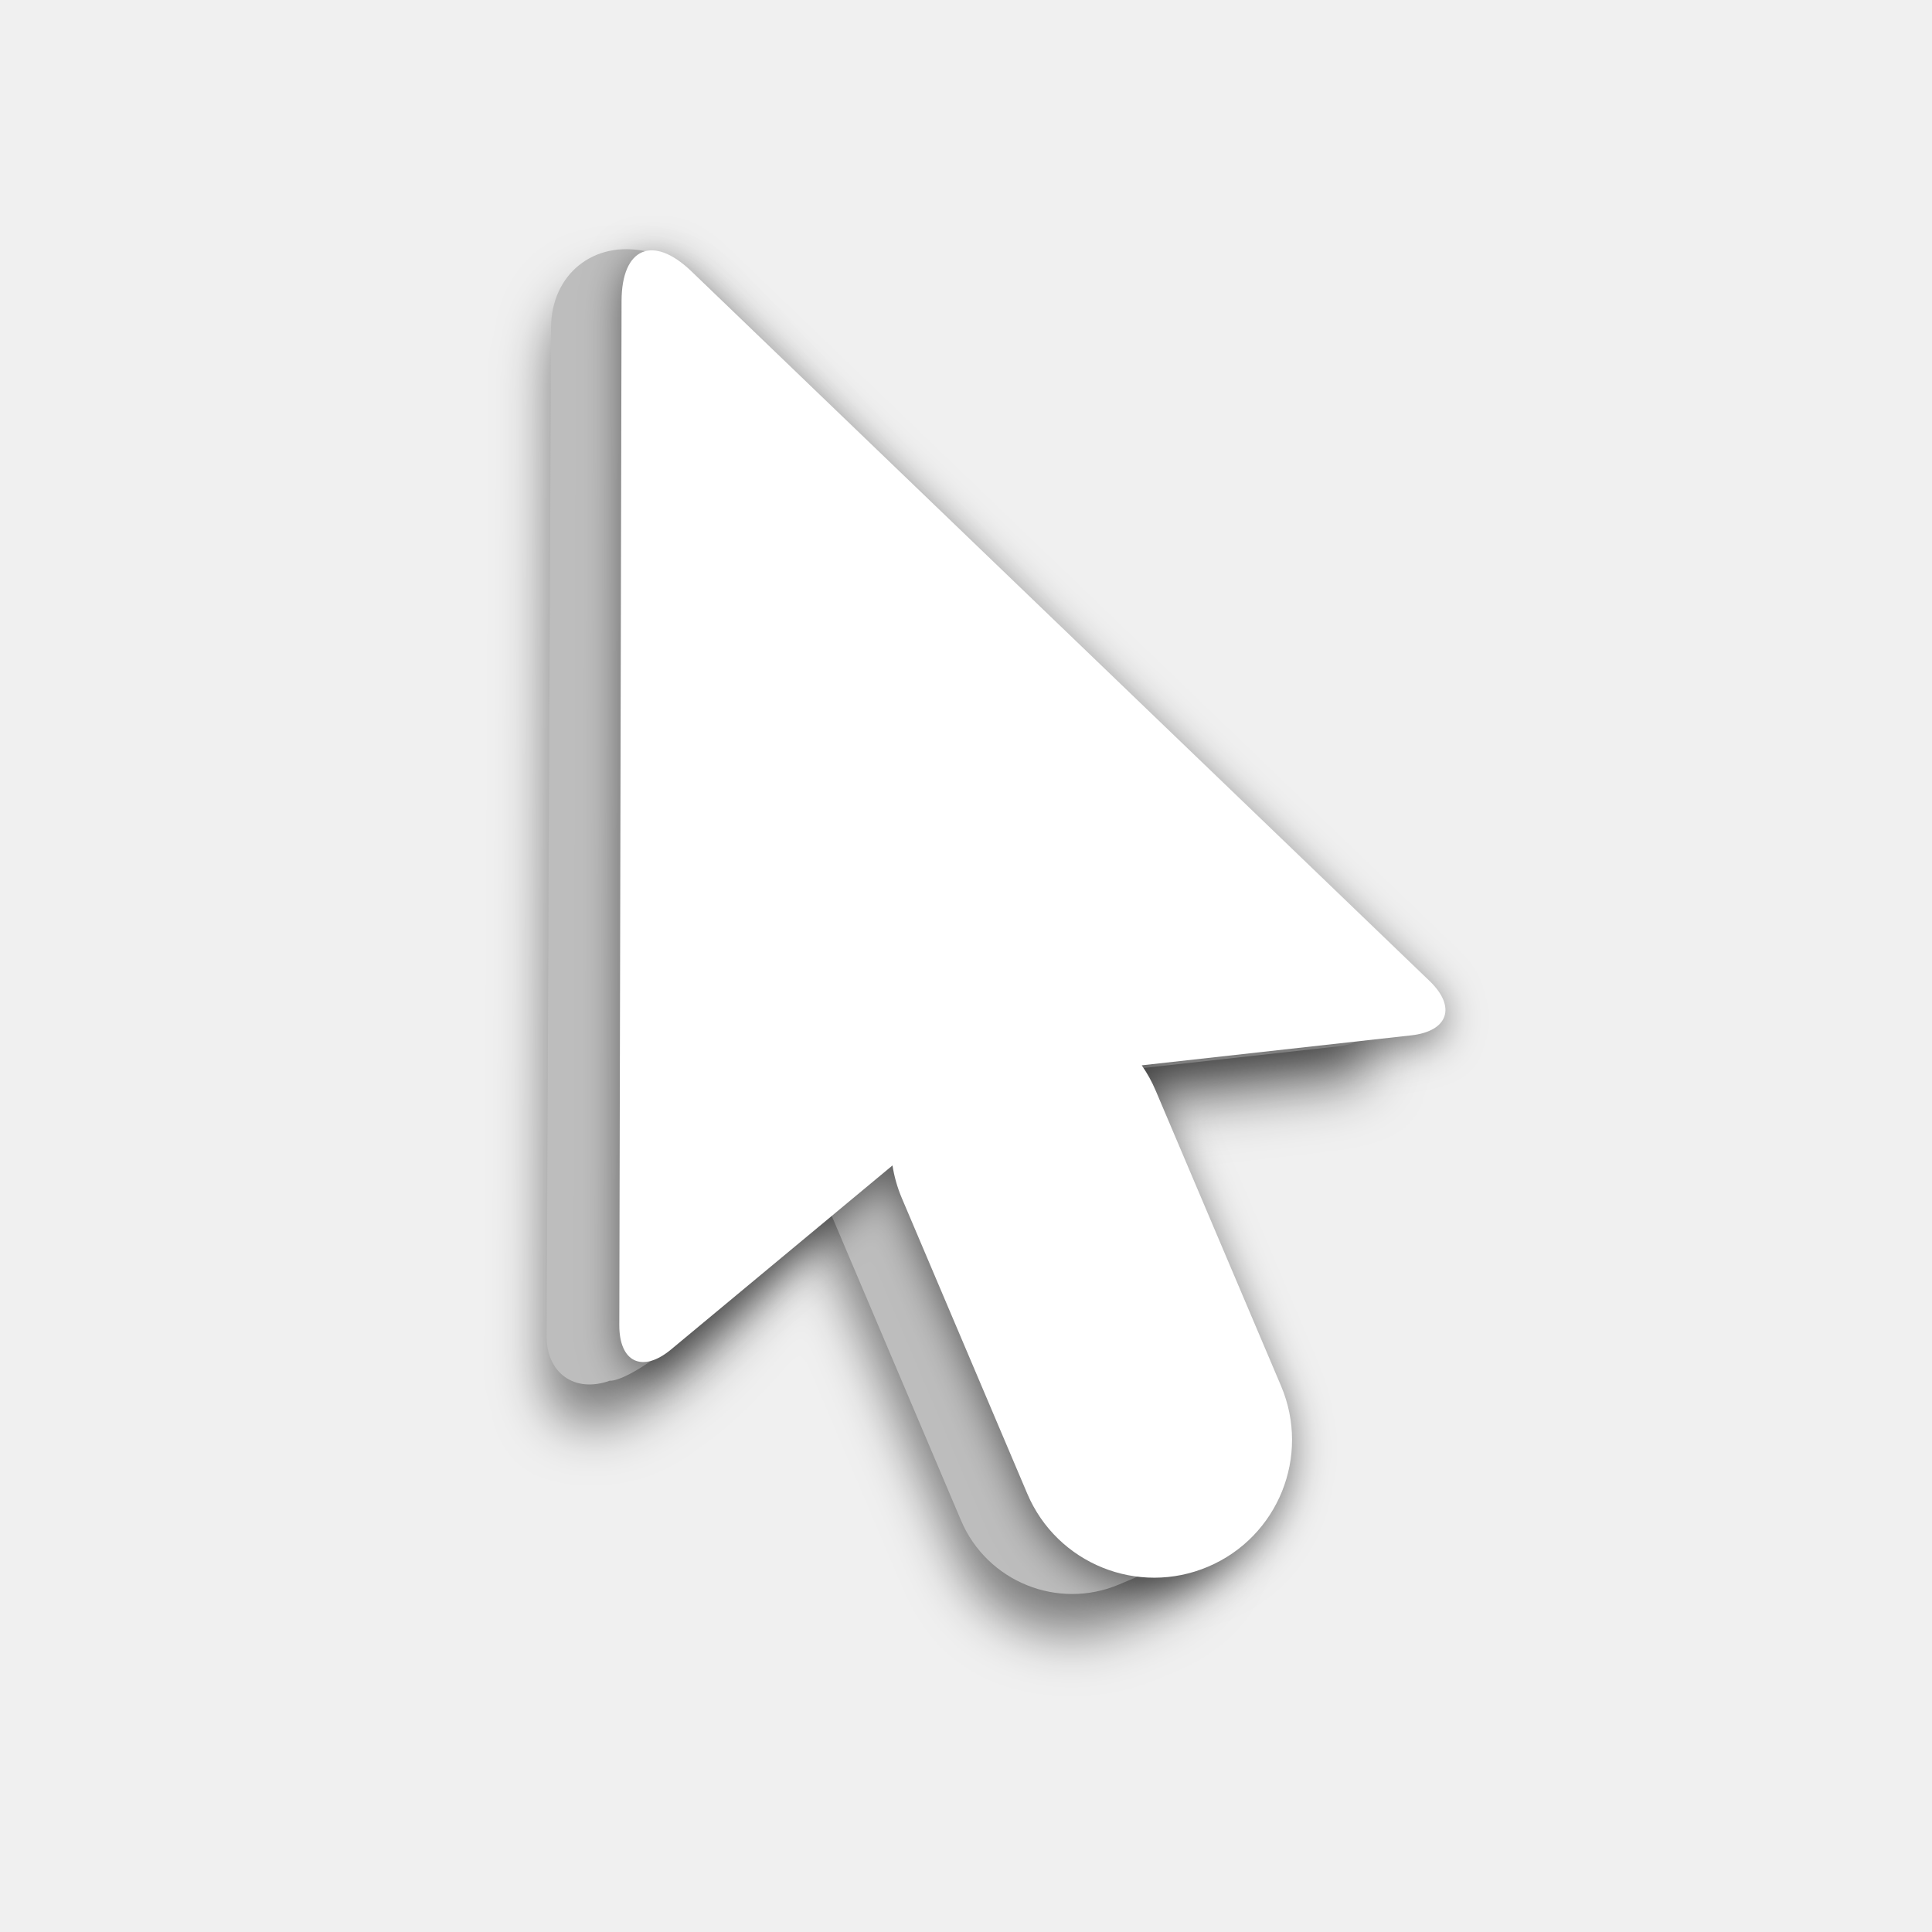
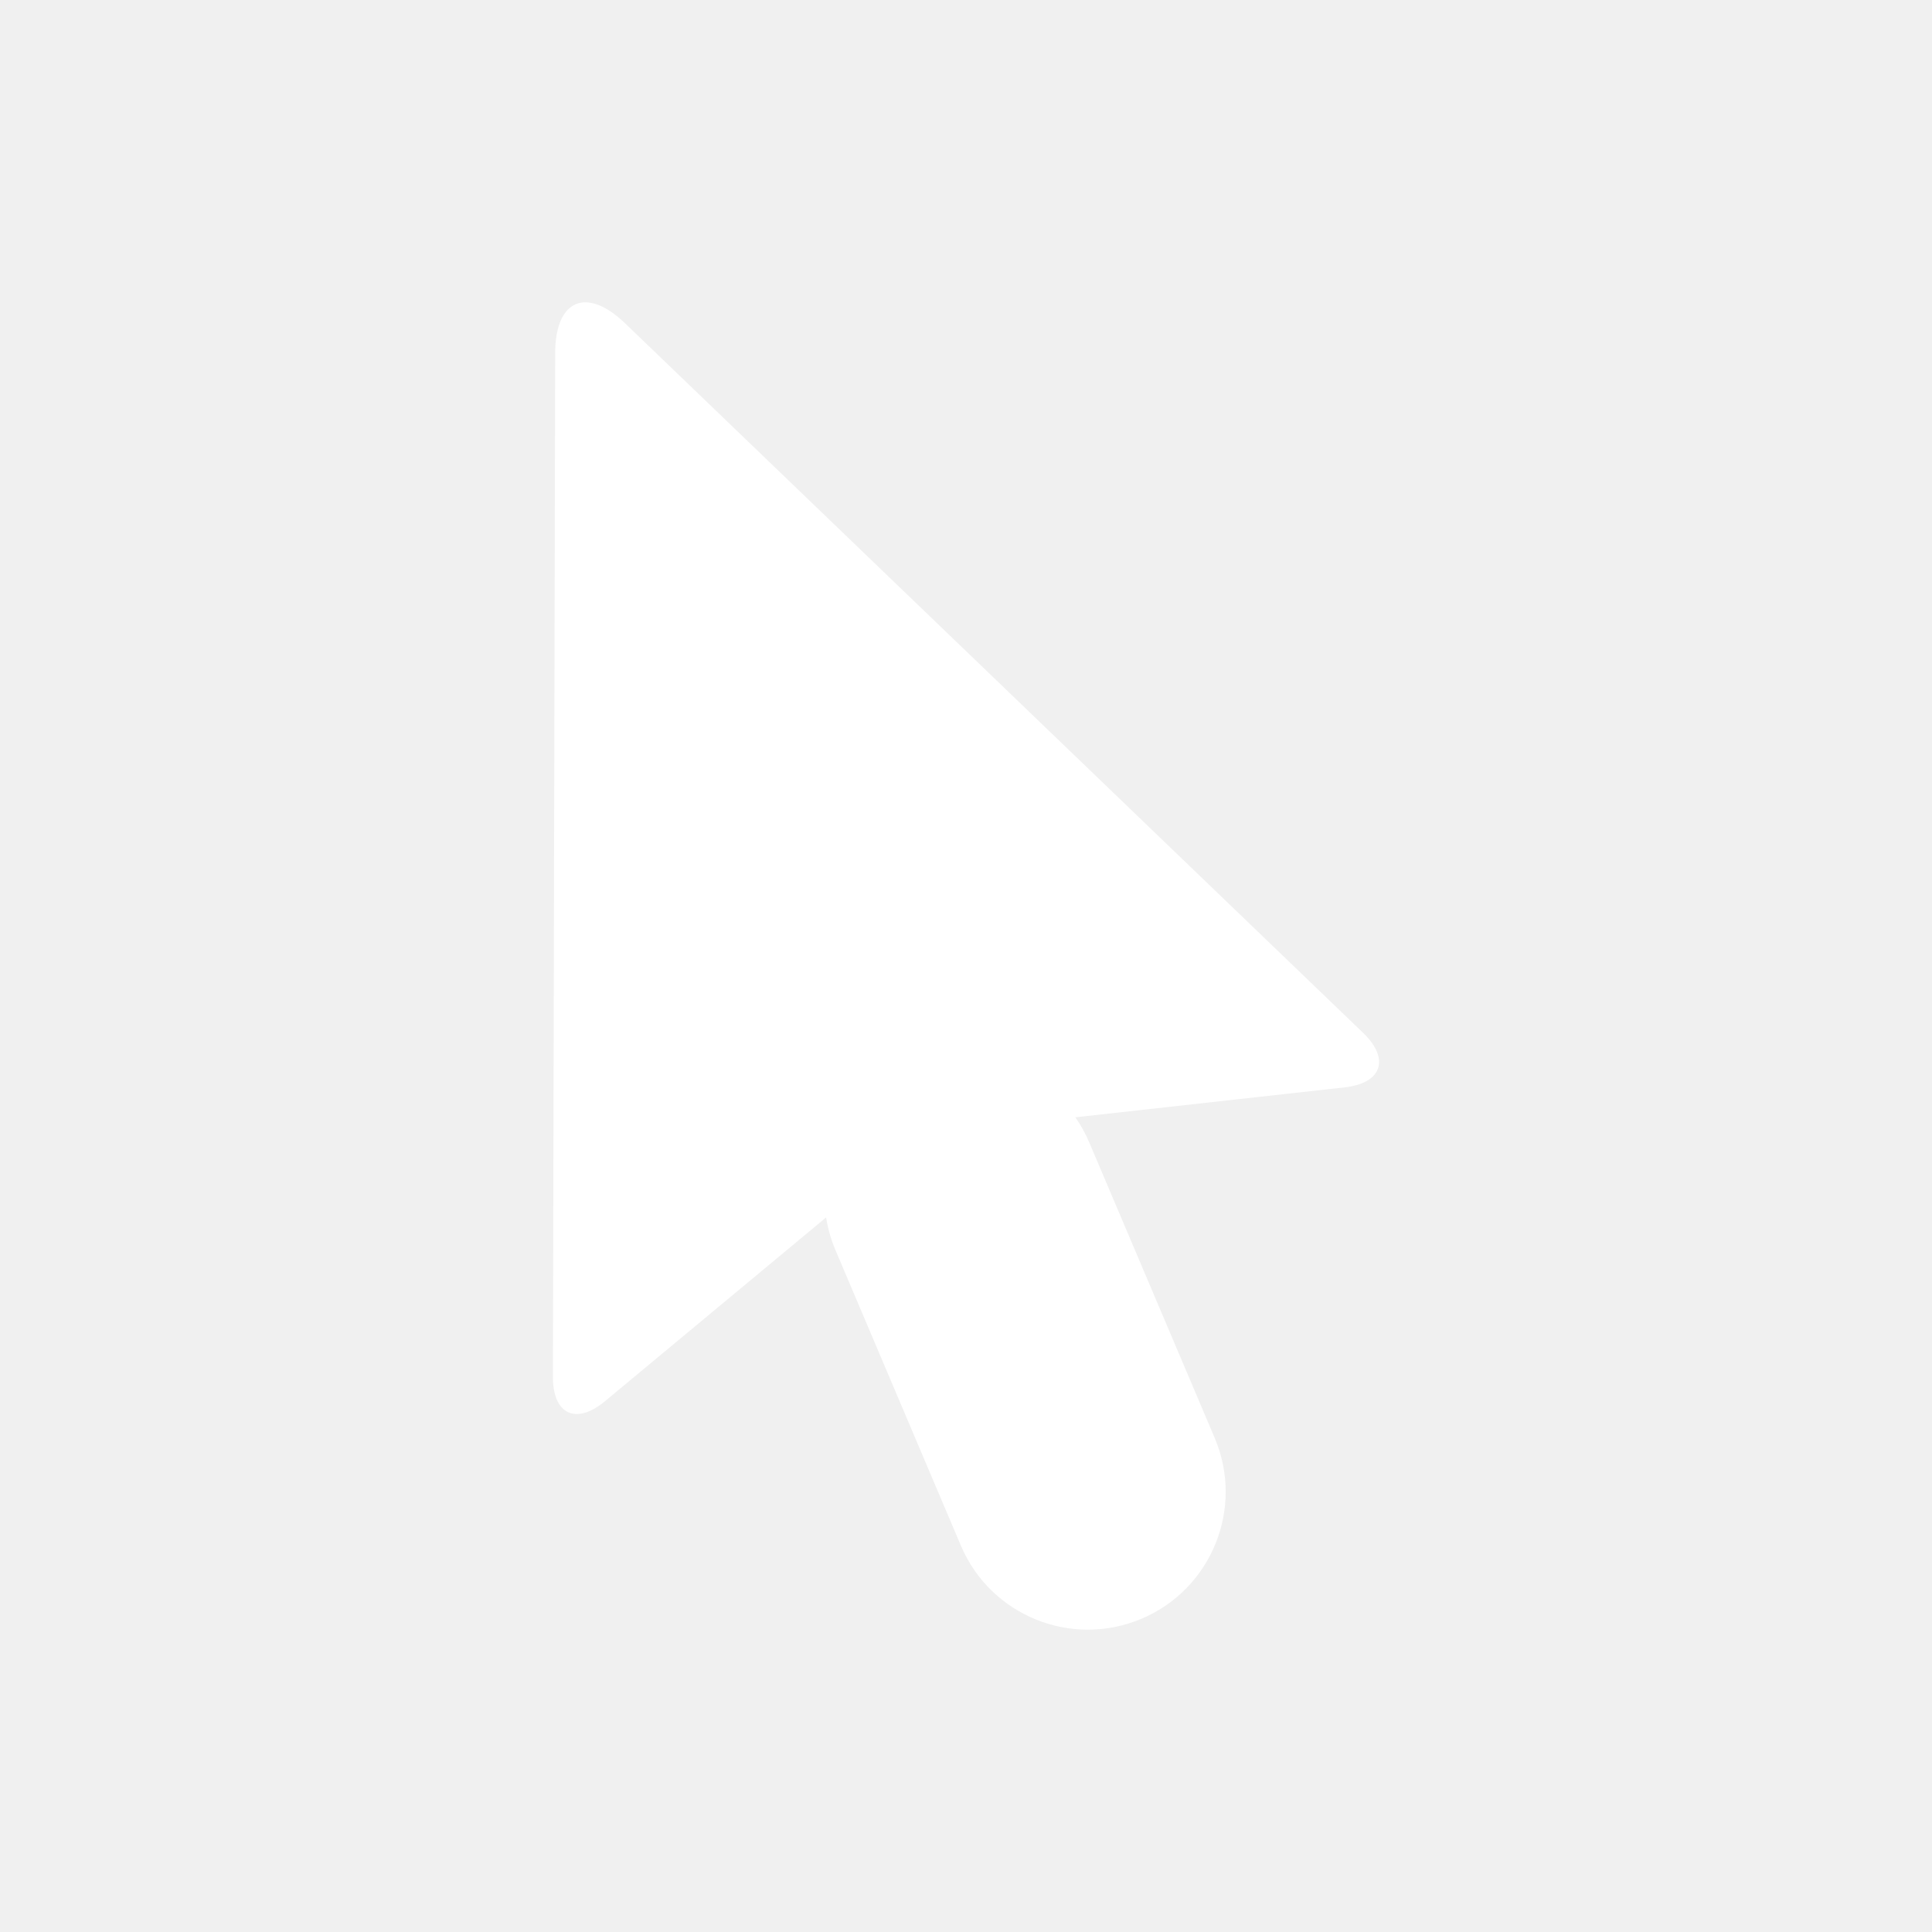
- <svg xmlns="http://www.w3.org/2000/svg" xmlns:xlink="http://www.w3.org/1999/xlink" width="400px" height="400px" viewBox="0 0 400 400" version="1.1">
-   <defs>
+ <svg xmlns="http://www.w3.org/2000/svg" xmlns:xlink="http://www.w3.org/1999/xlink" width="400px" height="400px" viewBox="0 0 400 400" version="1.1" id="svg7340">
+   <defs id="defs7323">
    <rect id="path-1" x="390" y="409" width="400" height="400" />
    <mask id="mask-2" maskContentUnits="userSpaceOnUse" maskUnits="objectBoundingBox" x="0" y="0" width="400" height="400" fill="white">
-       <use xlink:href="#path-1" />
+       <use xlink:href="#path-1" id="use7304" />
    </mask>
    <path d="M61.668,193.479 C62.072,195.611 62.727,197.73 63.647,199.798 L92.121,263.752 C97.737,276.364 112.513,282.04 125.124,276.425 L131.602,273.541 C144.211,267.927 149.883,253.149 144.267,240.535 L115.793,176.581 C114.968,174.729 113.971,173.009 112.827,171.429 L168.518,164.254 C176.191,163.265 178.05,157.963 172.673,152.411 L30.245,5.339 C27.128,4.2 25.817,2.869 25.817,2.869 L22.305,2.178 C11.466,0.045 2.806,7.27 2.951,18.312 L5.676,227.079 C5.777,234.793 11.705,238.844 18.918,236.1 C18.918,236.1 22.286,236.692 34.105,226.514 C44.363,217.681 58.192,198.416 61.668,193.479 Z" id="path-3" />
    <filter x="-50%" y="-50%" width="200%" height="200%" filterUnits="objectBoundingBox" id="filter-4">
-       <feOffset dx="0" dy="8" in="SourceAlpha" result="shadowOffsetOuter1" />
-       <feGaussianBlur stdDeviation="5.5" in="shadowOffsetOuter1" result="shadowBlurOuter1" />
-       <feColorMatrix values="0 0 0 0 0   0 0 0 0 0   0 0 0 0 0  0 0 0 0.5 0" type="matrix" in="shadowBlurOuter1" />
+       <feOffset dx="0" dy="8" in="SourceAlpha" result="shadowOffsetOuter1" id="feOffset7308" />
+       <feGaussianBlur stdDeviation="5.5" in="shadowOffsetOuter1" result="shadowBlurOuter1" id="feGaussianBlur7310" />
+       <feColorMatrix values="0 0 0 0 0   0 0 0 0 0   0 0 0 0 0  0 0 0 0.5 0" type="matrix" in="shadowBlurOuter1" id="feColorMatrix7312" />
    </filter>
    <path d="M76.685,190.778 C77.08,193.055 77.76,195.319 78.742,197.526 L105.776,258.245 C112.183,272.635 129.056,279.116 143.455,272.705 C157.858,266.293 164.332,249.426 157.922,235.028 L130.888,174.309 C130.062,172.455 129.063,170.733 127.918,169.152 L183.58,161.979 C191.253,160.99 192.878,155.924 187.212,150.664 L31.83,6.409 C23.734,-1.107 17.307,1.754 17.476,12.8 L20.708,224.796 C20.825,232.528 25.671,234.704 31.531,229.658 L76.685,190.778 Z" id="path-5" />
    <filter x="-50%" y="-50%" width="200%" height="200%" filterUnits="objectBoundingBox" id="filter-6">
-       <feOffset dx="0" dy="2" in="SourceAlpha" result="shadowOffsetOuter1" />
-       <feGaussianBlur stdDeviation="4" in="shadowOffsetOuter1" result="shadowBlurOuter1" />
-       <feColorMatrix values="0 0 0 0 0   0 0 0 0 0   0 0 0 0 0  0 0 0 0.5 0" type="matrix" in="shadowBlurOuter1" />
+       <feOffset dx="0" dy="2" in="SourceAlpha" result="shadowOffsetOuter1" id="feOffset7316" />
+       <feGaussianBlur stdDeviation="4" in="shadowOffsetOuter1" result="shadowBlurOuter1" id="feGaussianBlur7318" />
+       <feColorMatrix values="0 0 0 0 0   0 0 0 0 0   0 0 0 0 0  0 0 0 0.5 0" type="matrix" in="shadowBlurOuter1" id="feColorMatrix7320" />
    </filter>
  </defs>
-   <g id="Page-1" stroke="none" stroke-width="1" fill="none" fill-rule="evenodd">
-     <g id="Artboard-6-Copy" transform="translate(-390, -409)">
-       <use id="Rectangle-4" stroke-opacity="0" stroke="#979797" mask="url(#mask-2)" stroke-width="2" xlink:href="#path-1" />
-       <g id="Select" transform="translate(499, 460)">
-         <g id="Combined-Shape-Copy-5" transform="translate(89.34772, 140.1979) rotate(1) translate(-89.34772, -140.1979) ">
-           <use fill="black" fill-opacity="1" filter="url(#filter-4)" xlink:href="#path-3" />
-           <use fill="#BDBDBD" fill-rule="evenodd" xlink:href="#path-3" />
-         </g>
-         <g id="Combined-Shape-Copy-5" transform="translate(104.0317, 138.6973) rotate(1) translate(-104.0317, -138.6973) ">
-           <use fill="black" fill-opacity="1" filter="url(#filter-6)" xlink:href="#path-5" />
-           <use fill="#FFFFFF" fill-rule="evenodd" xlink:href="#path-5" />
-         </g>
-       </g>
-     </g>
-   </g>
+   <use xlink:href="#path-5" id="use7333" style="fill:#ffffff;fill-rule:evenodd;stroke:none;stroke-width:1" x="0" y="0" width="100%" height="100%" transform="rotate(1,-3386.809,5627.365)" />
</svg>
